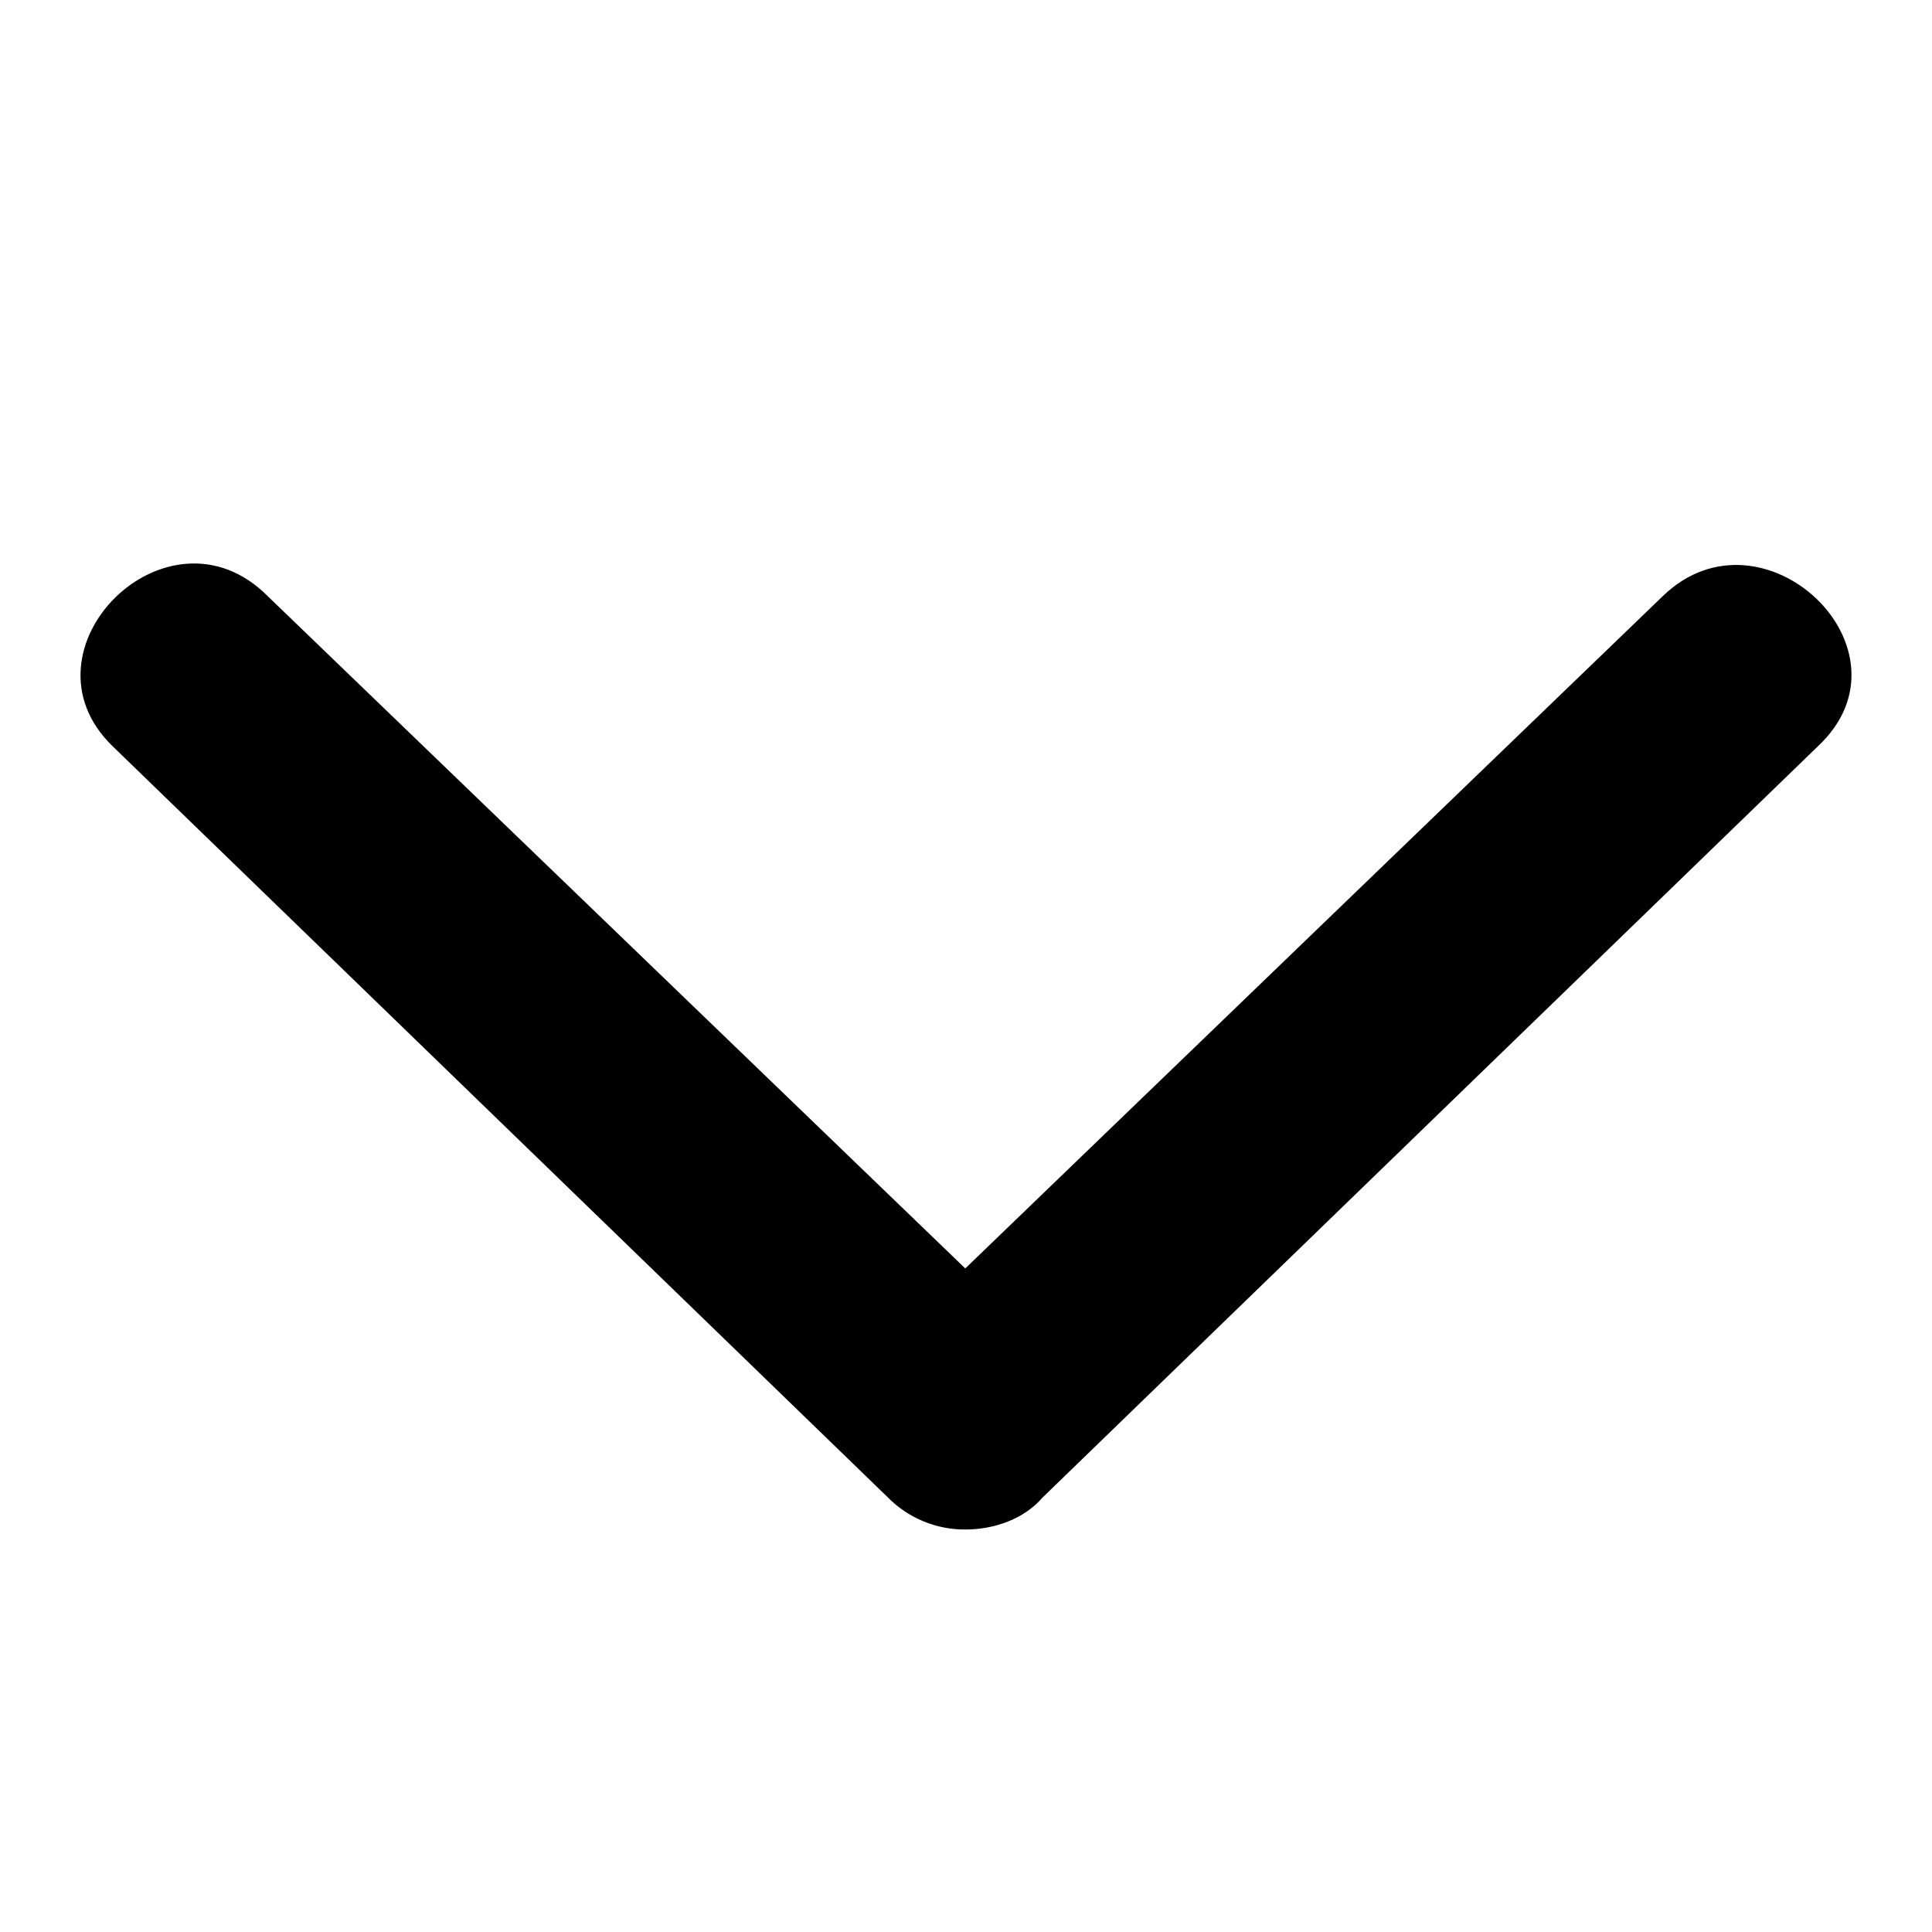
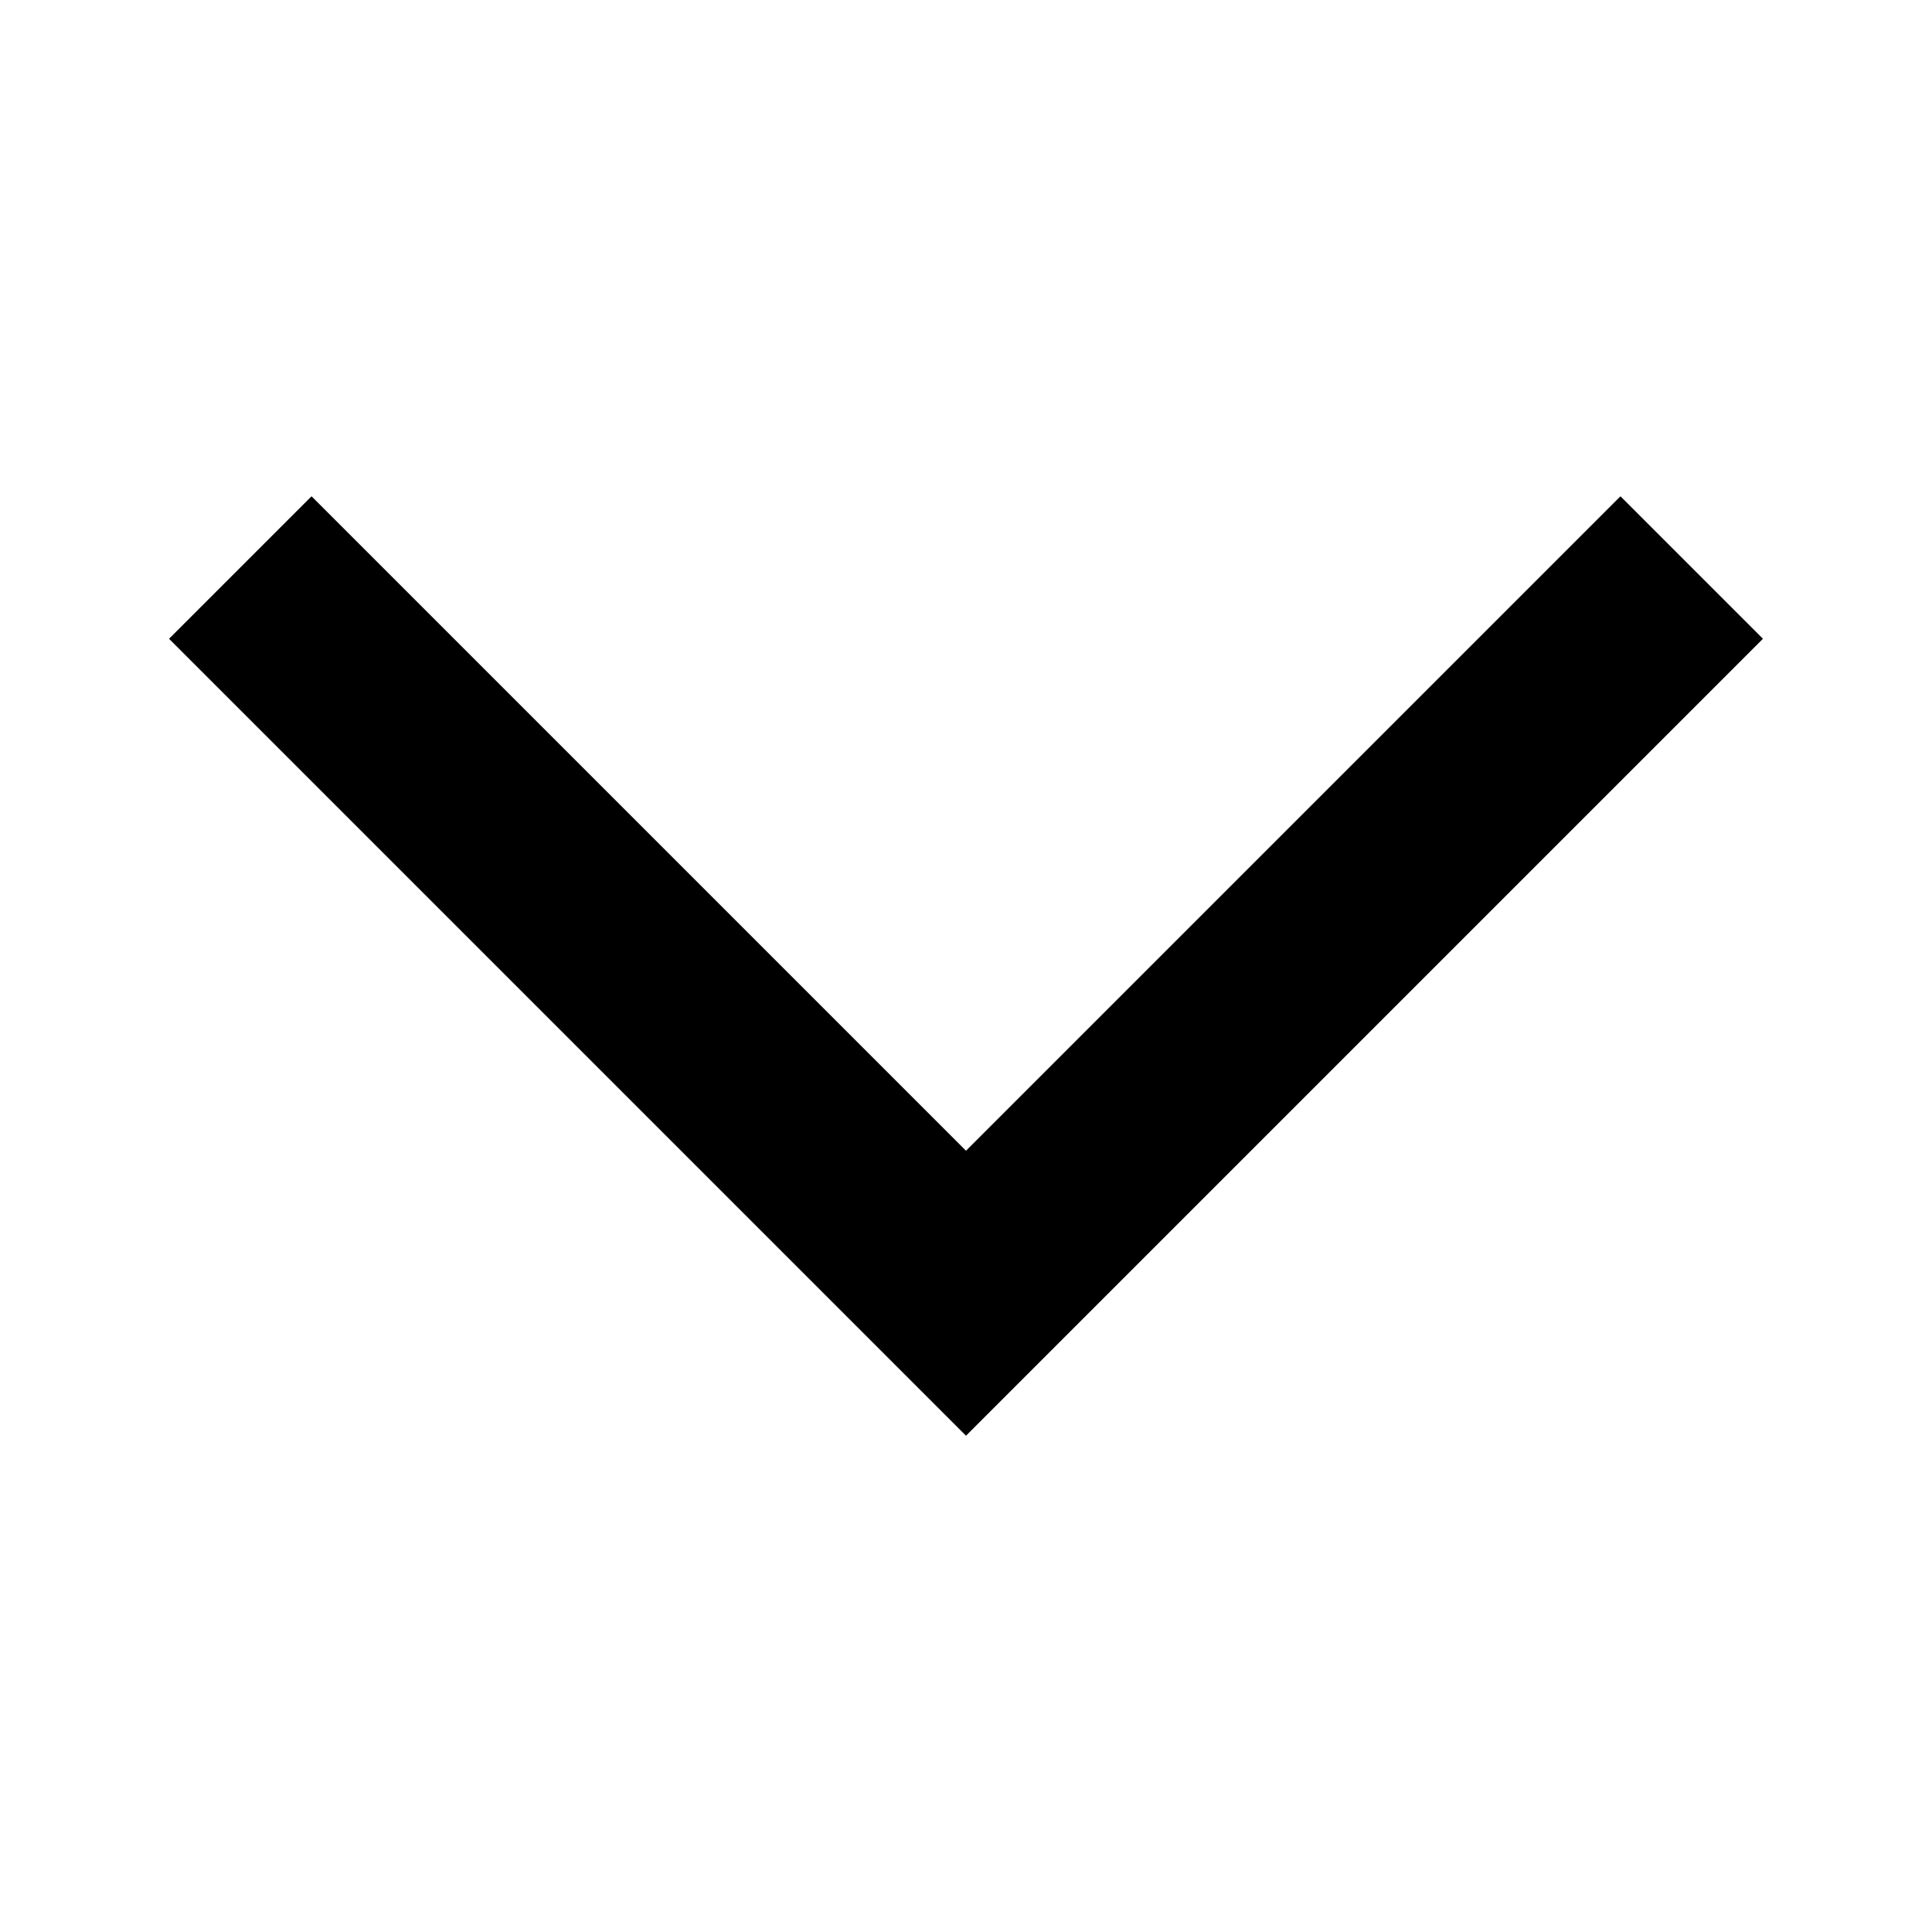
- <svg xmlns="http://www.w3.org/2000/svg" width="24" height="24" viewBox="0 0 24 24">
-   <path d="M11.99 19a1.34 1.34 0 01-.962-.4L1.399 9.27c-1.238-1.199.688-3.11 1.926-1.865l8.666 8.352 8.665-8.352c1.238-1.2 3.21.666 1.926 1.866l-9.629 9.33c-.229.266-.596.399-.962.399z" fill="currentColor" />
+ <svg xmlns="http://www.w3.org/2000/svg" width="24" height="24" viewBox="0 0 24 24" fill="none">
+   <path d="M3.87 6.165L2.1 7.935l9.9 9.9 9.9-9.9-1.77-1.77-8.13 8.13-8.13-8.13z" fill="currentColor" />
</svg>
